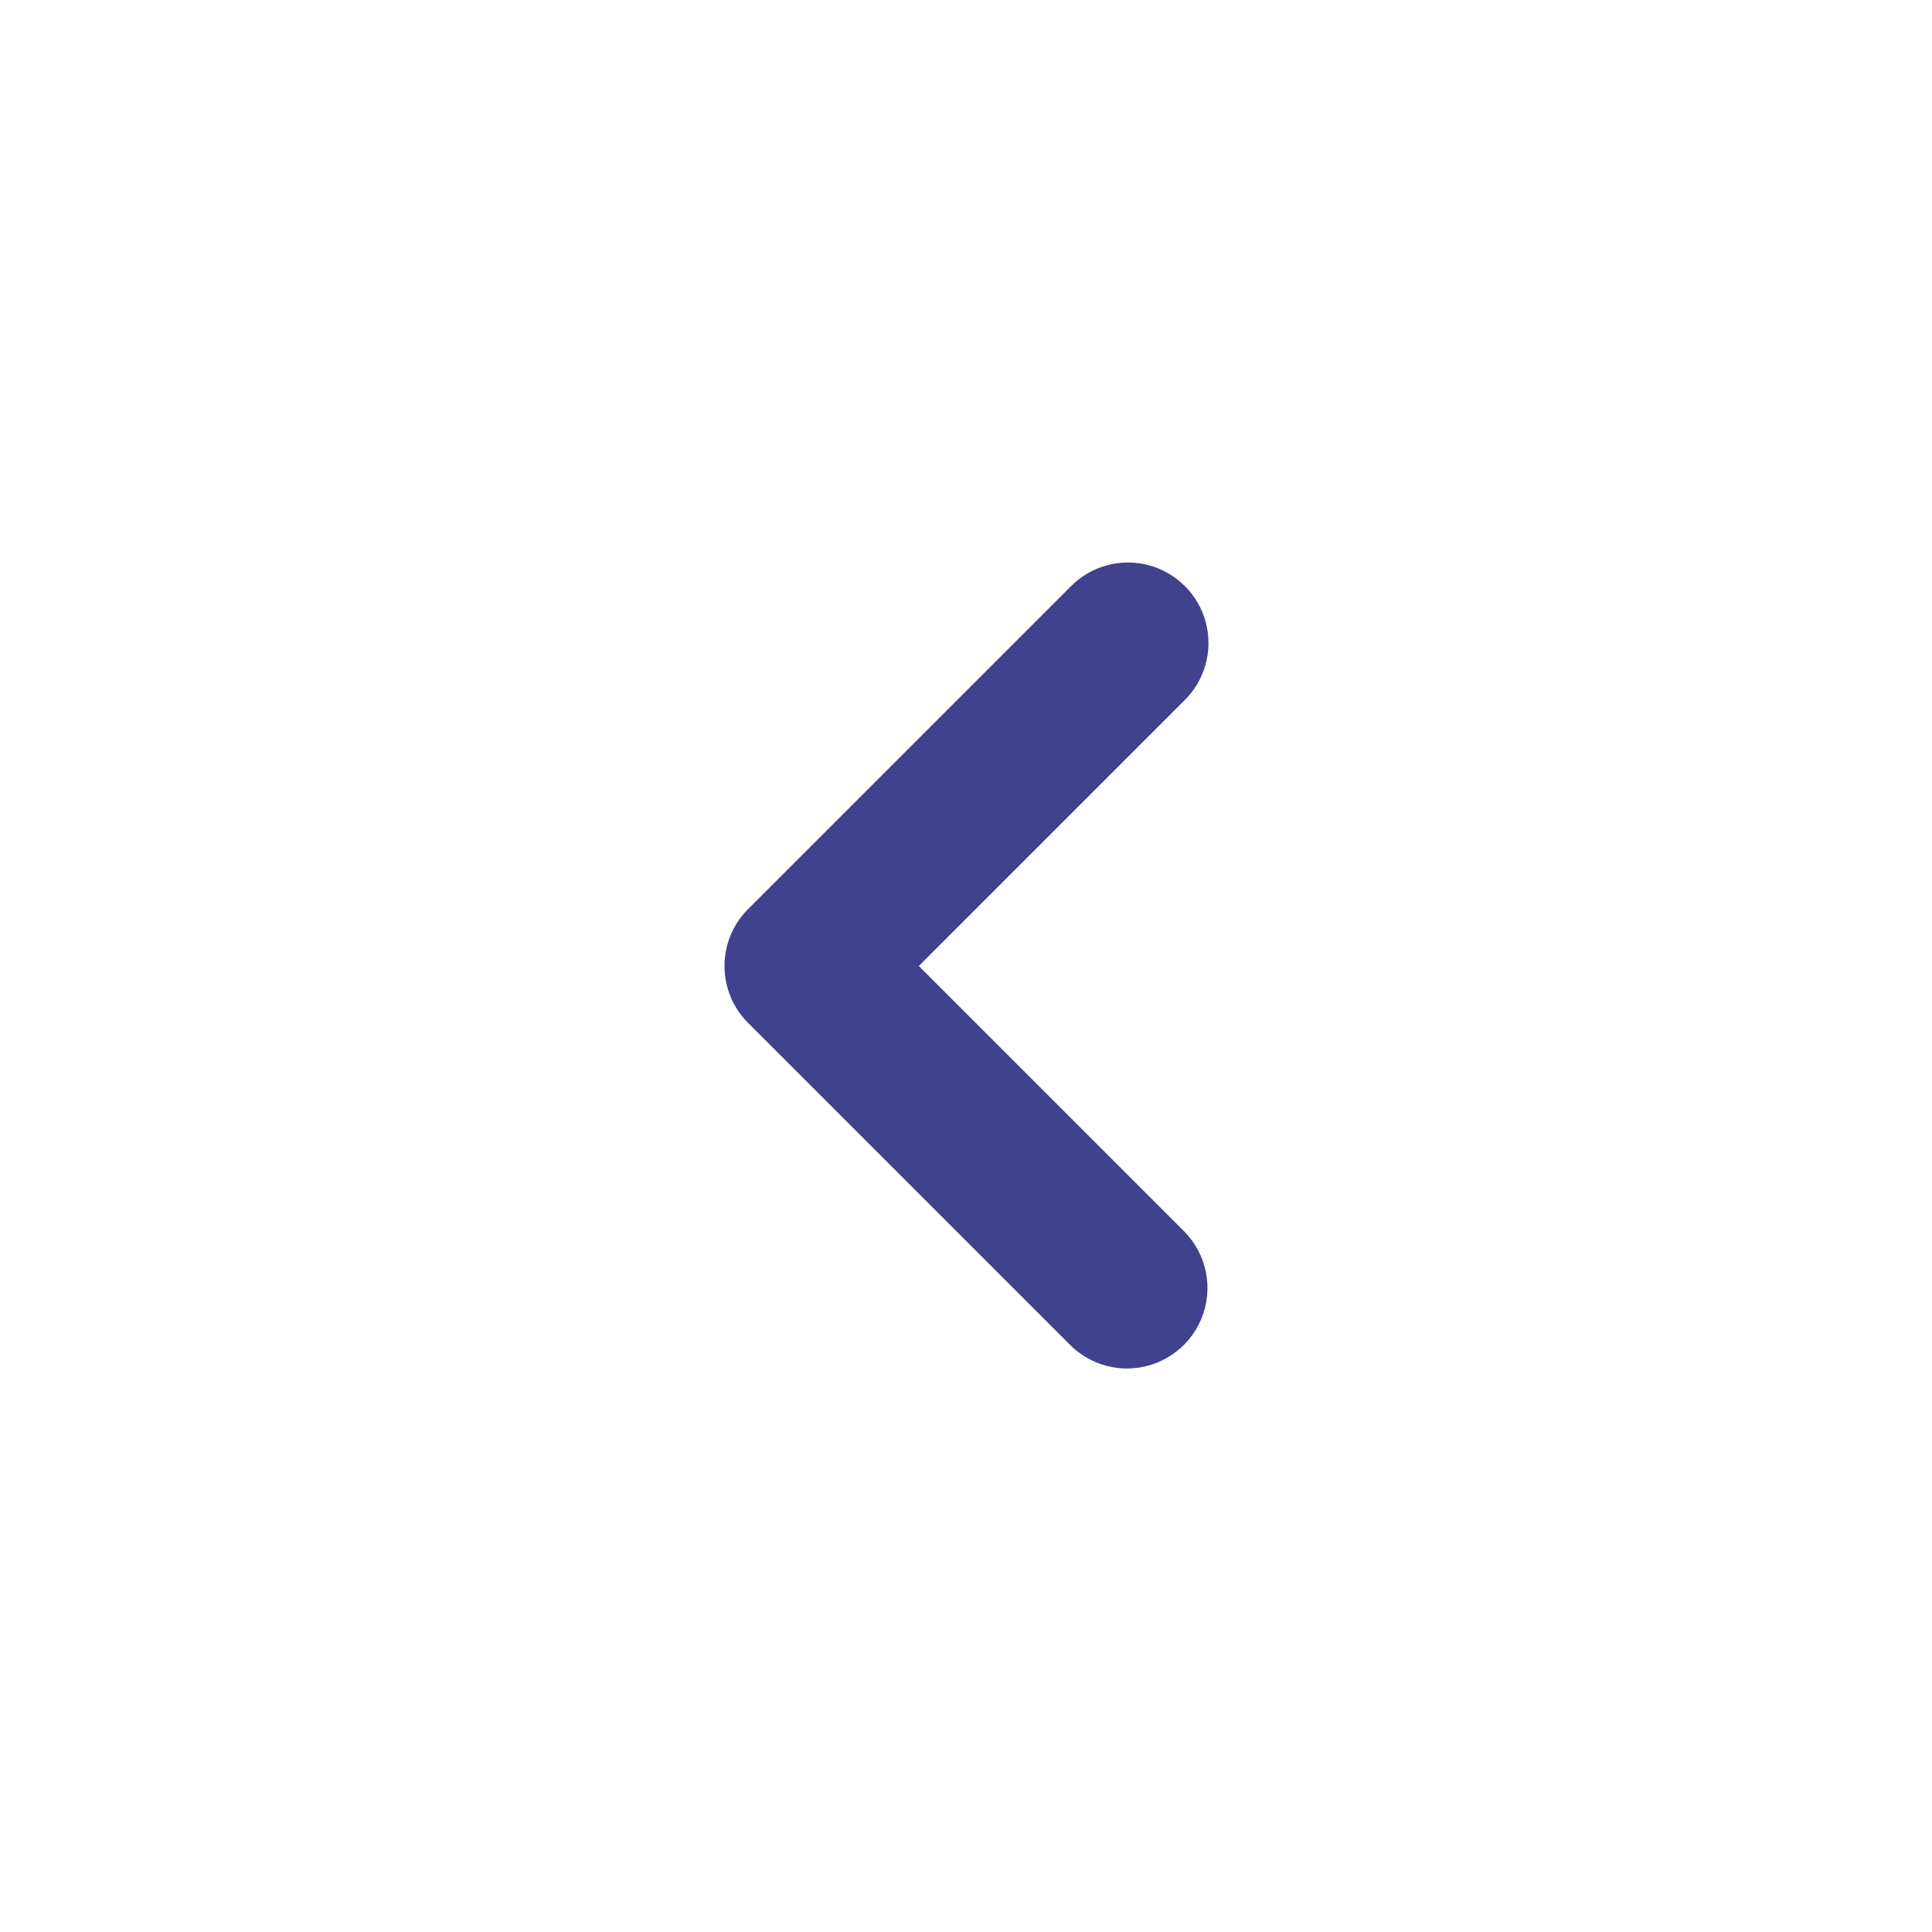
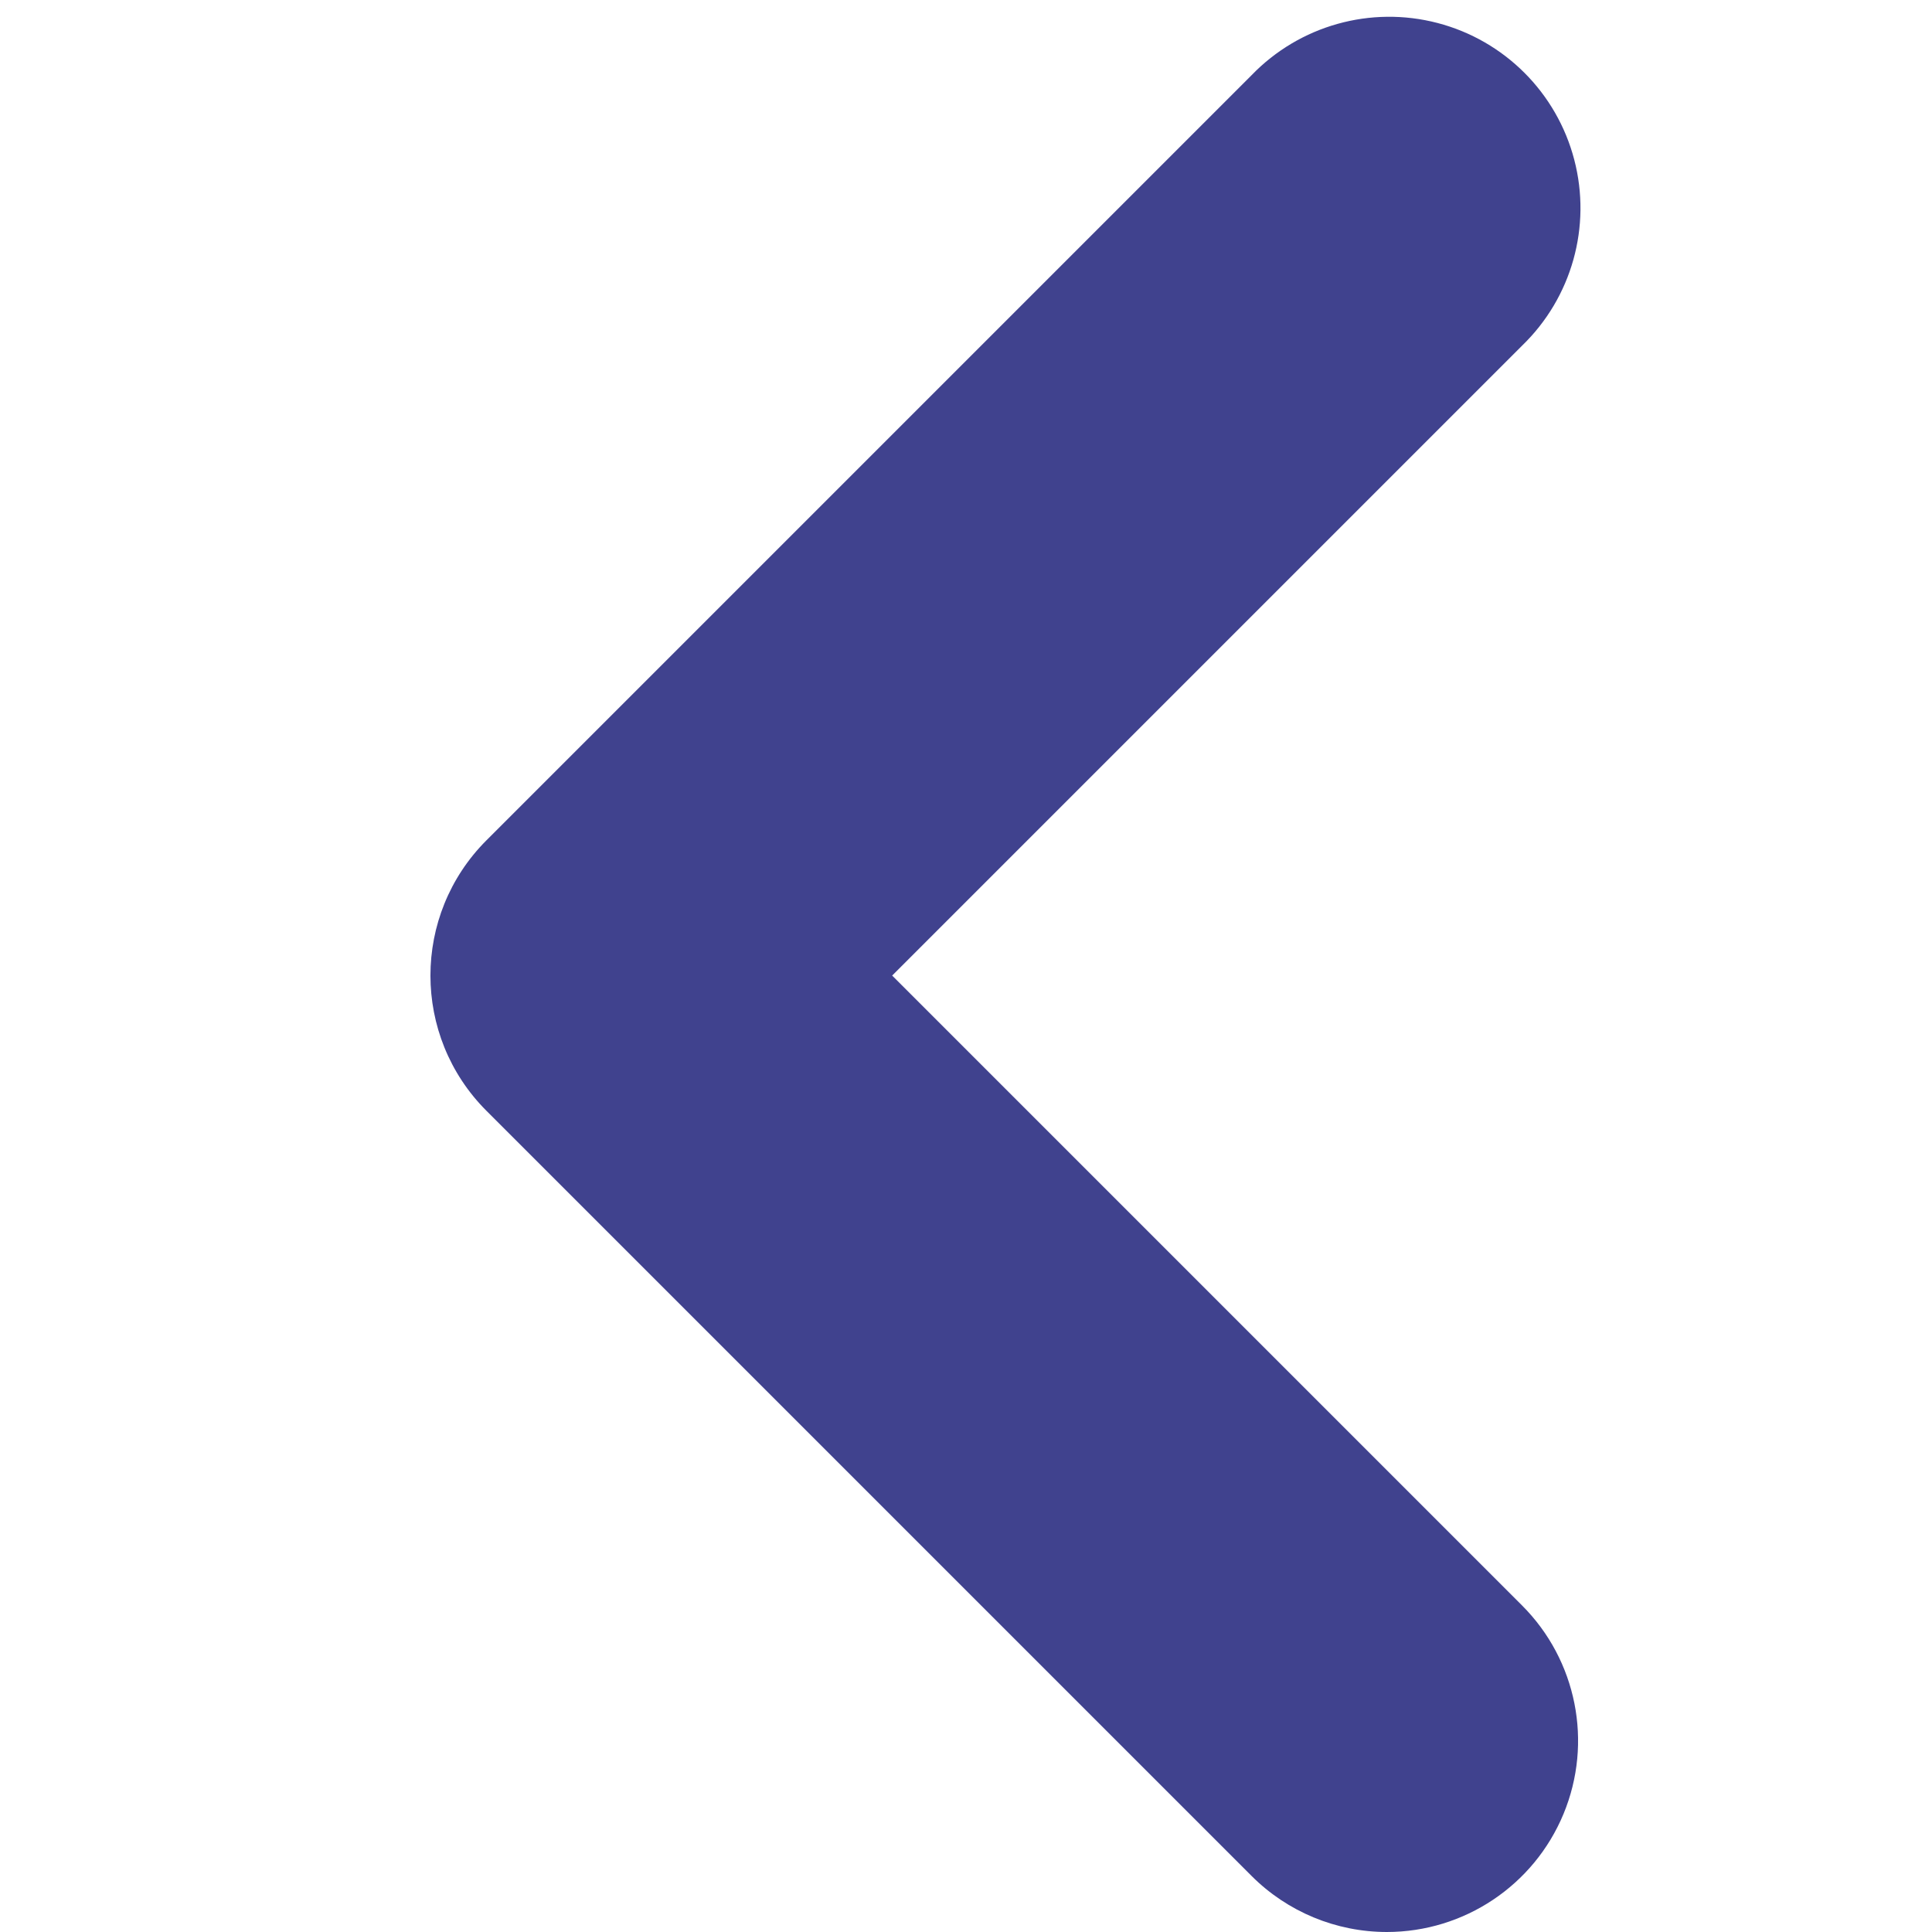
- <svg xmlns="http://www.w3.org/2000/svg" viewBox="0 0 24 24">
+ <svg xmlns="http://www.w3.org/2000/svg" viewBox="6.75 6.9 10.1 10.1">
  <g id="Left">
    <path d="M14,17a1,1,0,0,1-.707-.293l-4-4a1,1,0,0,1,0-1.414l4-4a1,1,0,1,1,1.414,1.414L11.414,12l3.293,3.293A1,1,0,0,1,14,17Z" style="fill: rgba(17,19,114,0.8)" />
  </g>
</svg>
